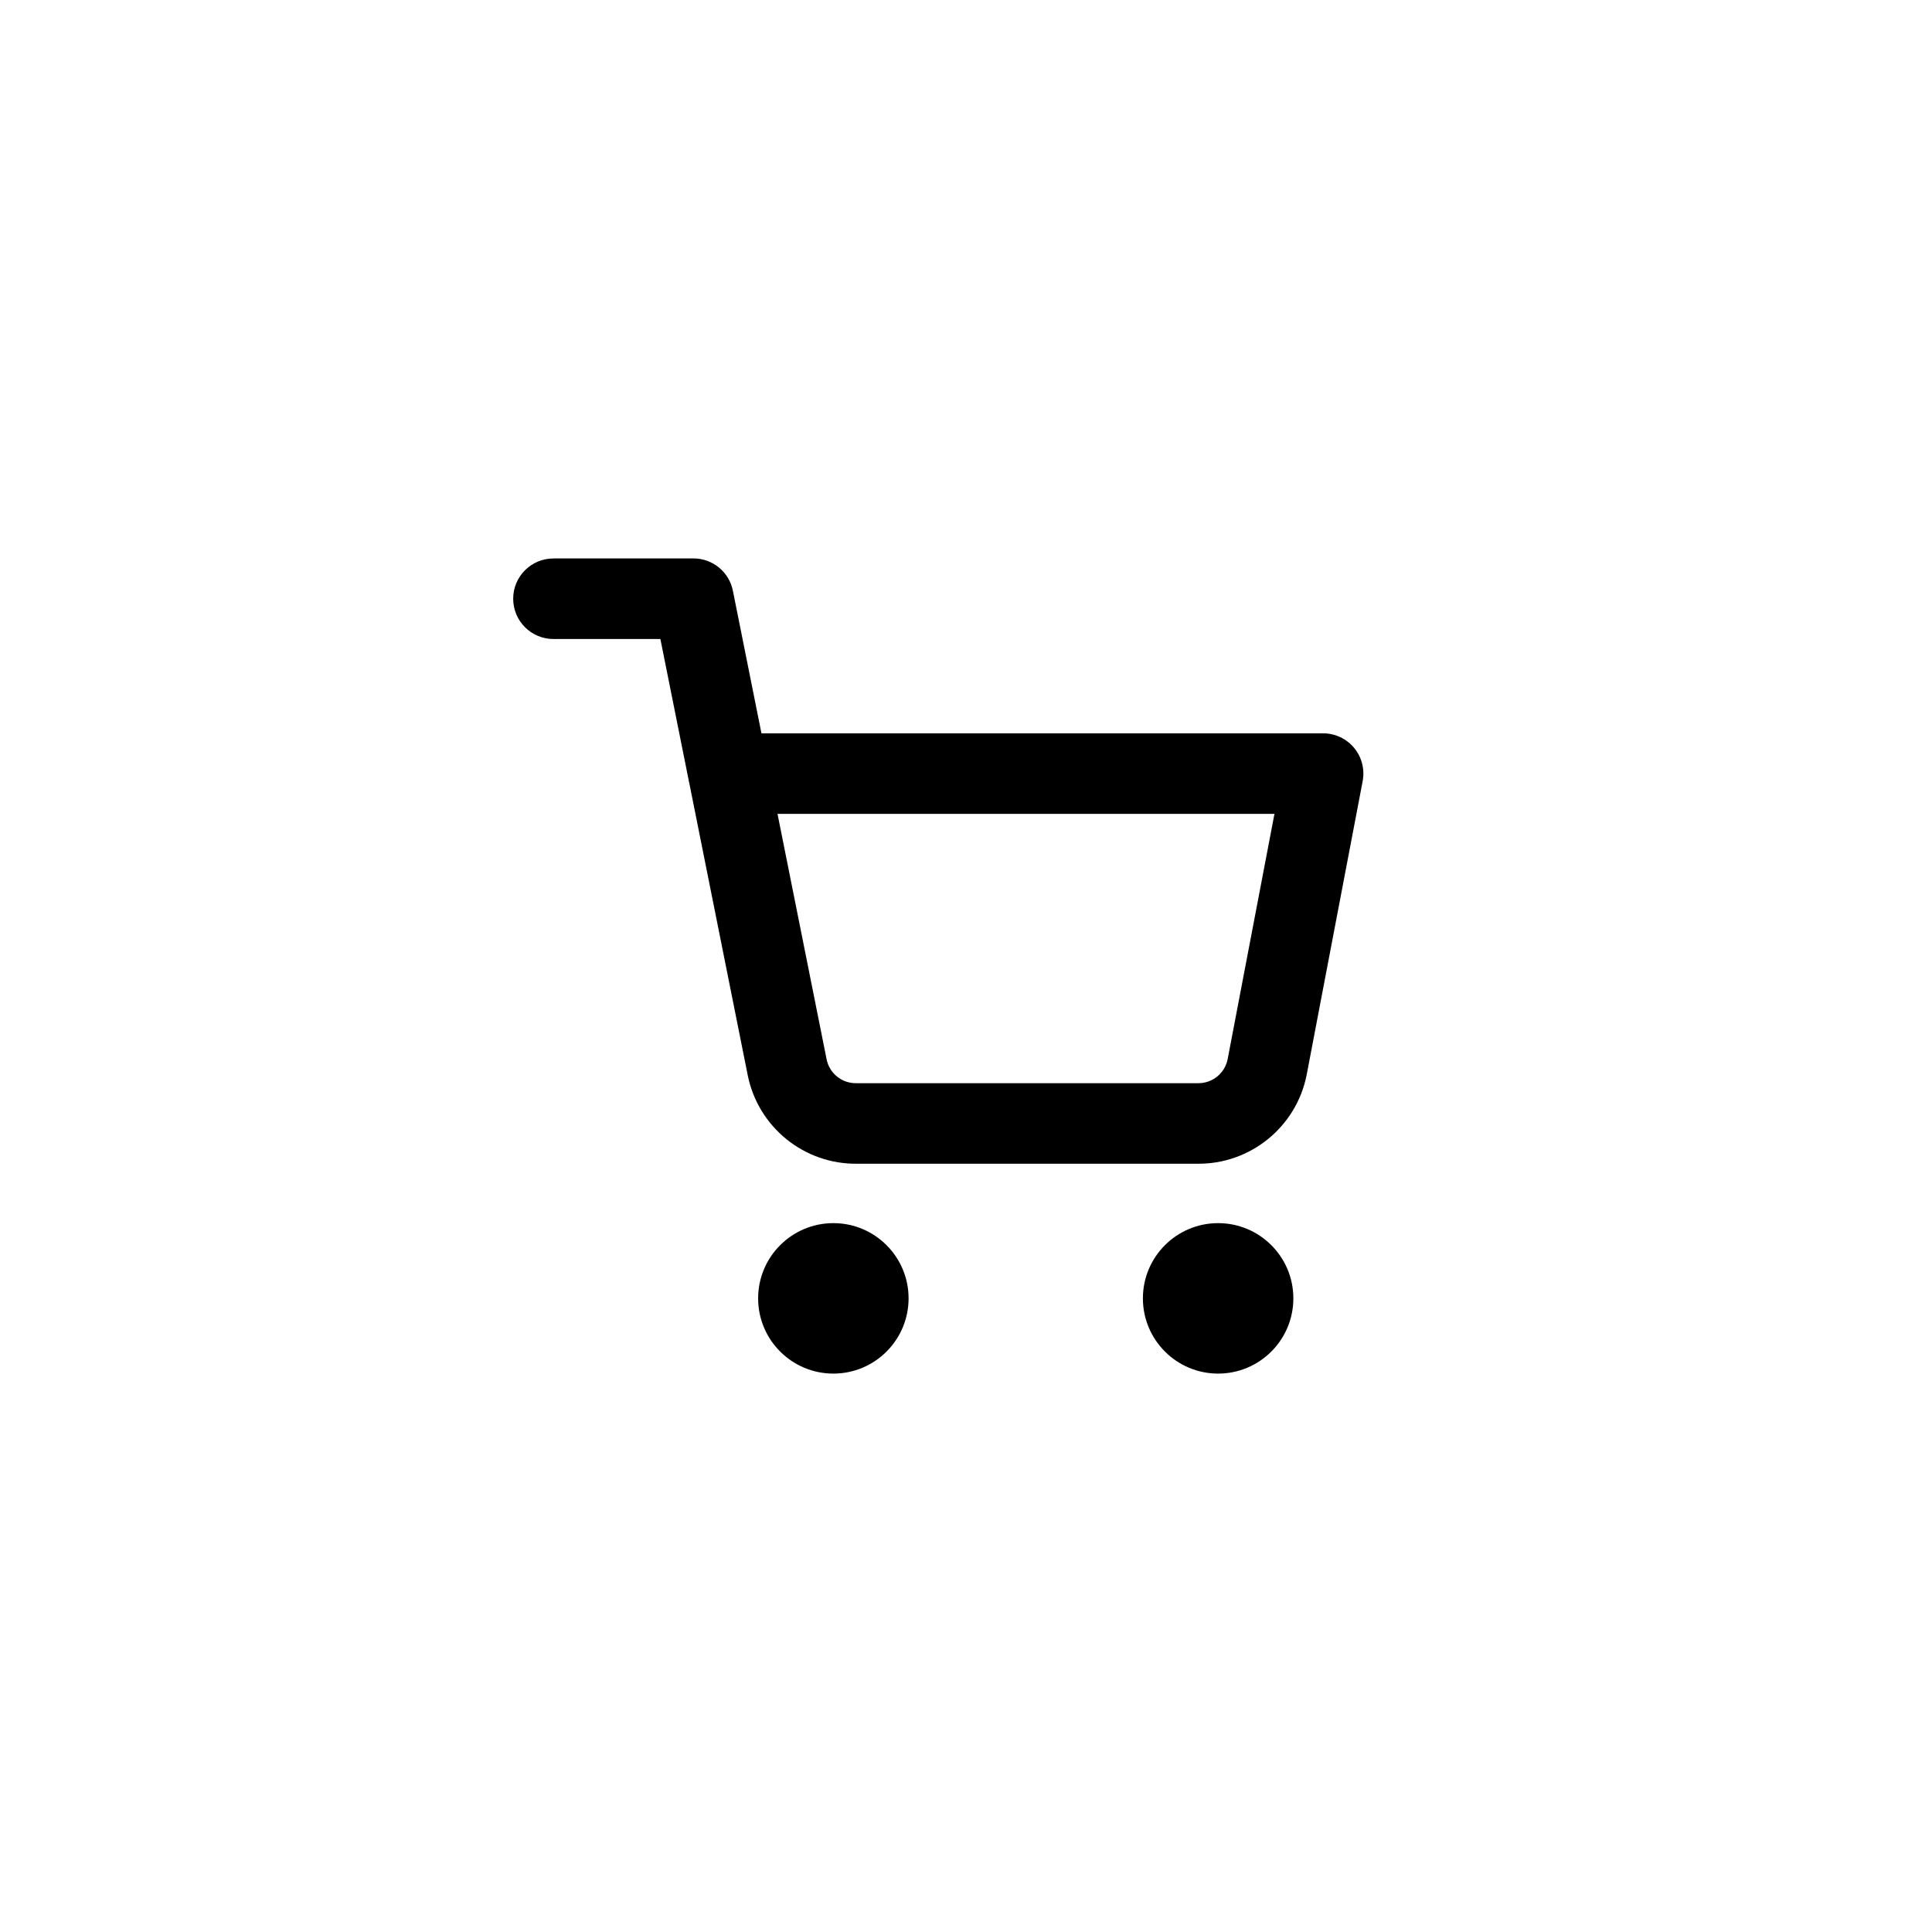
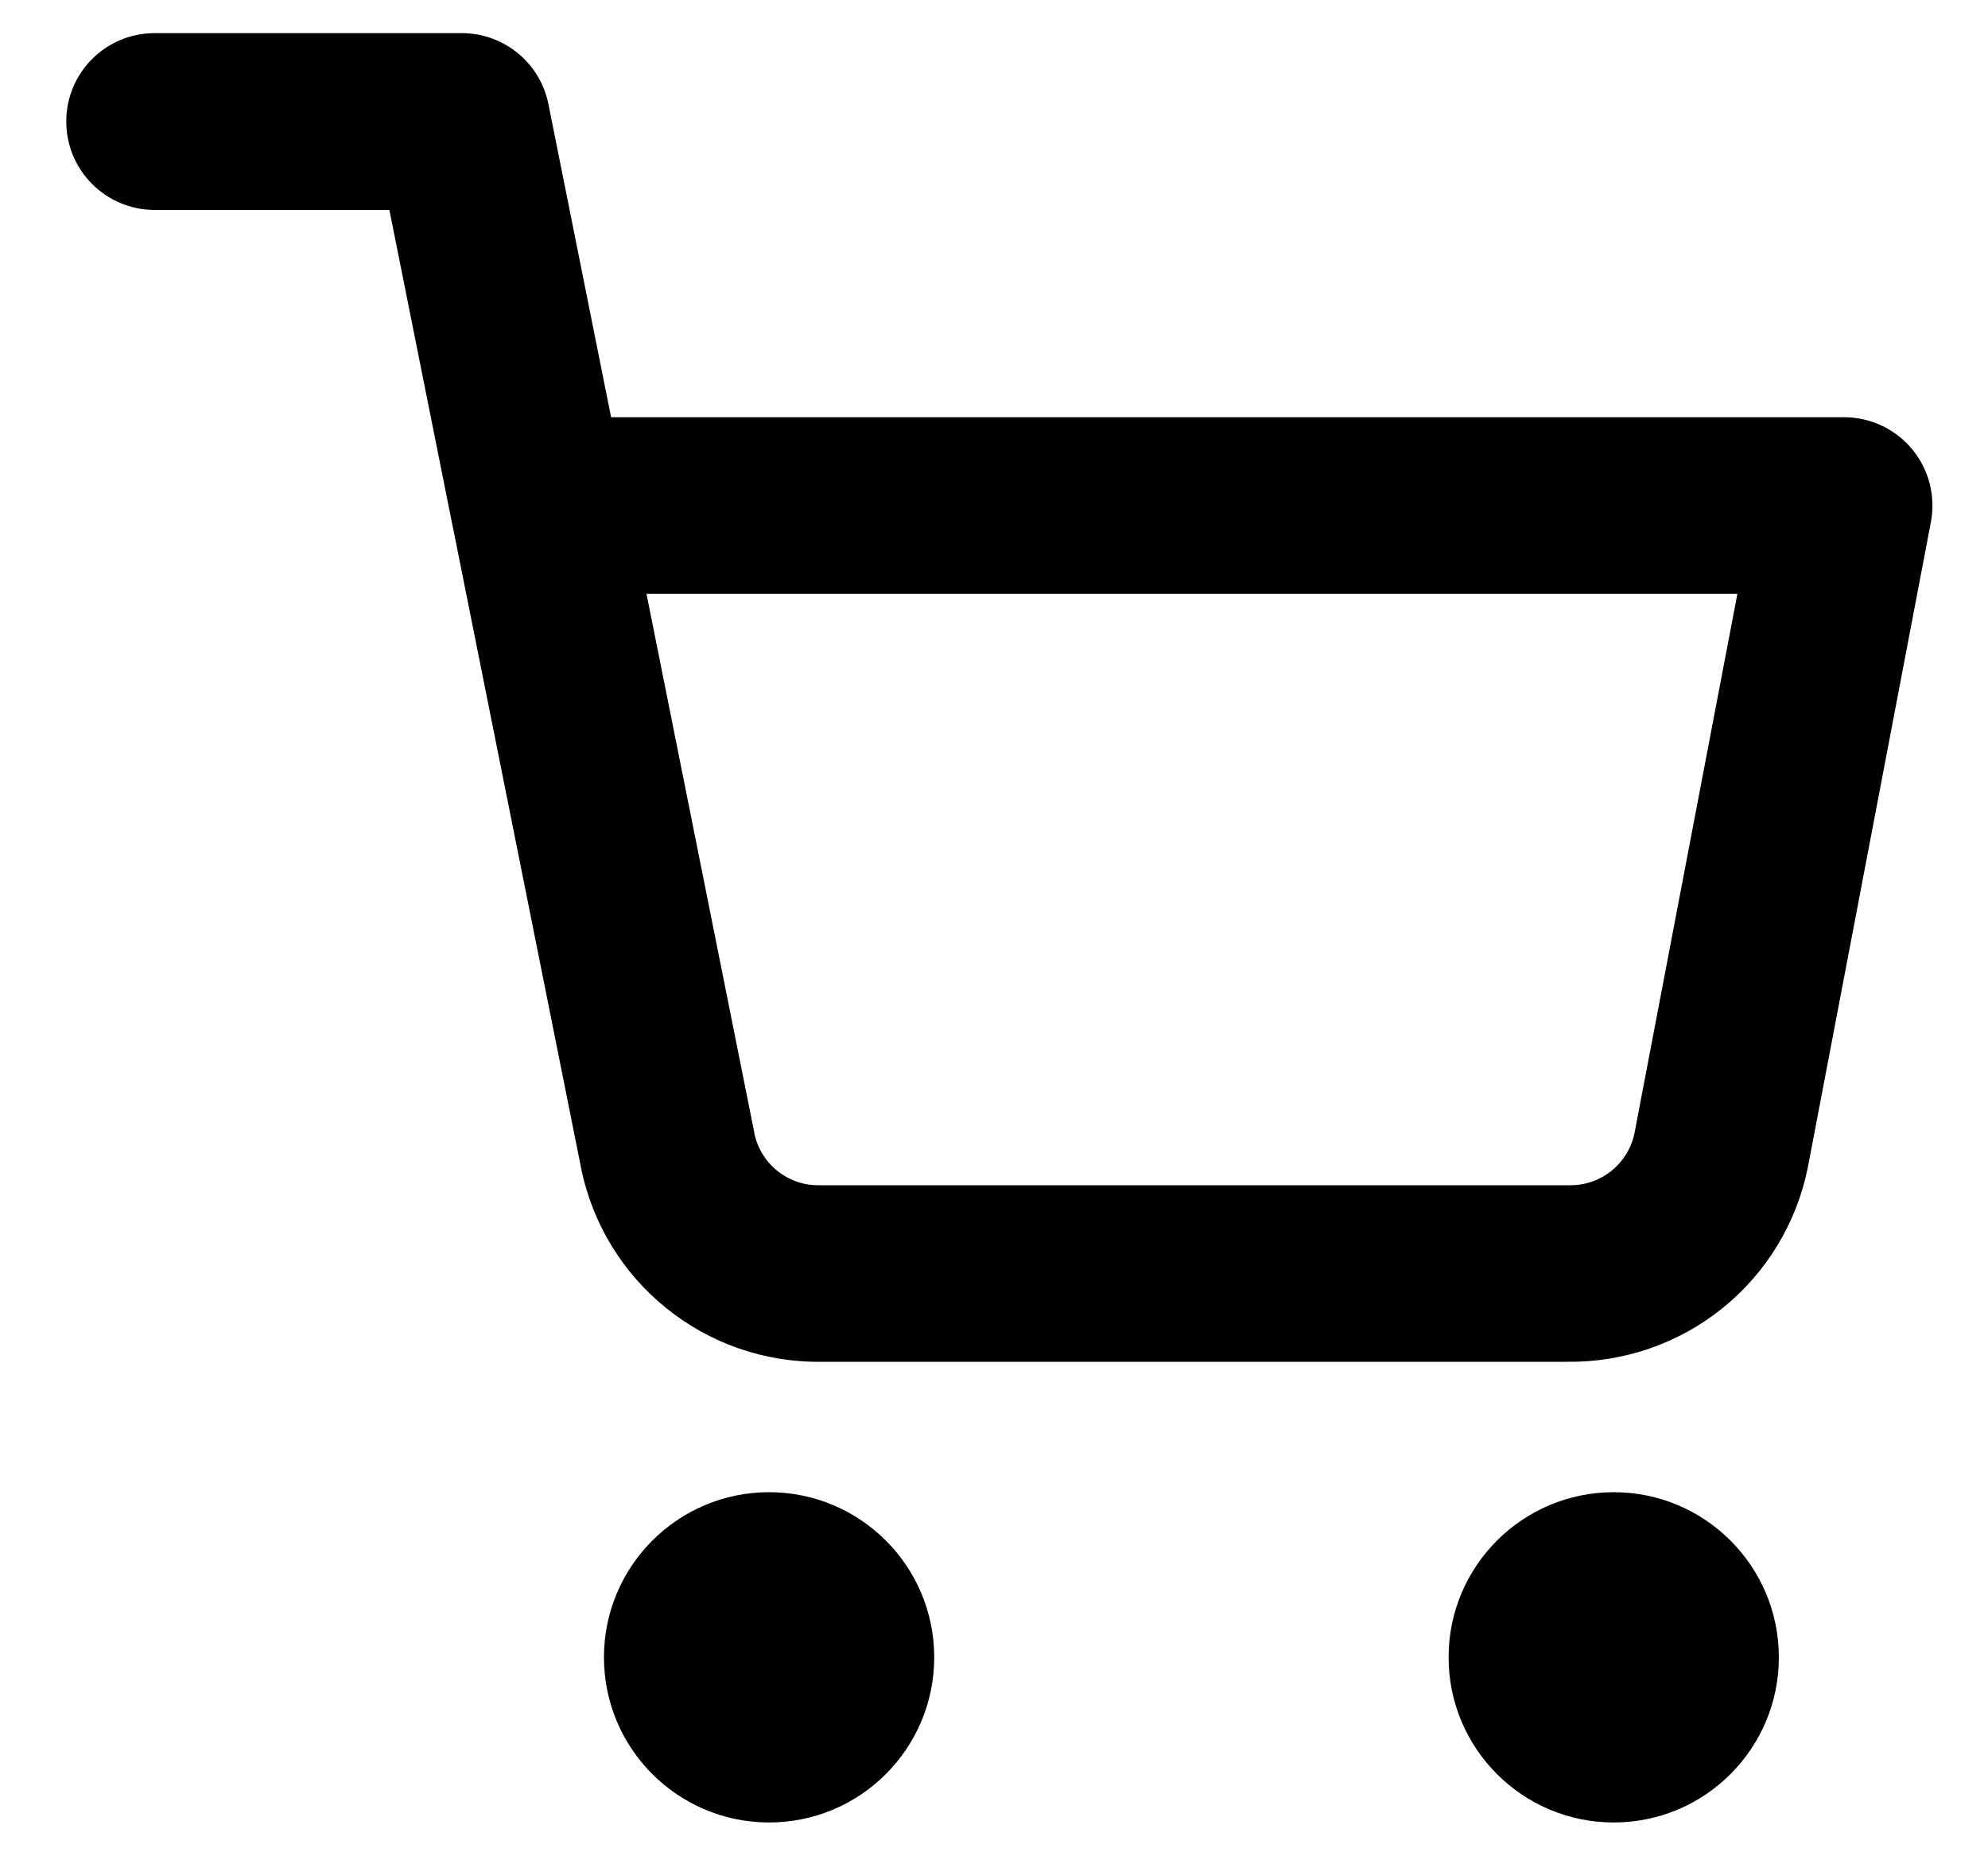
- <svg xmlns="http://www.w3.org/2000/svg" width="32" height="32" fill="currentColor">
-   <path fill-rule="evenodd" clip-rule="evenodd" d="M9.167 9.25c-.368 0-.667.298-.667.667 0 .368.298.667.667.667h1.771l.468 2.335c.003.018.006.036.011.053l.967 4.833 0.0.001a1.826 1.826 0 0 0 1.818 1.469h5.621a1.826 1.826 0 0 0 1.819-1.47l.001-.005.927-4.862a.667.667 0 0 0-.141-.55.667.667 0 0 0-.514-.242h-9.303l-.473-2.361c-.062-.312-.336-.536-.654-.536H9.167Zm4.524 8.294-.813-4.064h8.231l-.776 4.067a.492.492 0 0 1-.174.285.493.493 0 0 1-.318.109v-0H14.196v-0l-.013 0a.493.493 0 0 1-.318-.109.492.492 0 0 1-.174-.287l-0-.001Zm-1.134 3.961c0-.688.558-1.246 1.246-1.246.688 0 1.246.558 1.246 1.246 0 .688-.558 1.246-1.246 1.246-.688 0-1.246-.558-1.246-1.246Zm6.373 0c0-.688.558-1.246 1.246-1.246.688 0 1.246.558 1.246 1.246 0 .688-.558 1.246-1.246 1.246-.688 0-1.246-.558-1.246-1.246Z" />
+ <svg xmlns="http://www.w3.org/2000/svg" width="15" height="14" fill="currentColor">
+   <path fill-rule="evenodd" clip-rule="evenodd" d="M1.167.25C.798.25.5.548.5.917c0 .368.298.667.667.667h1.771l.467 2.335a.664.664 0 0 0 .011.053l.967 4.833 0.0.001a1.826 1.826 0 0 0 1.818 1.469h5.621c.426.006.841-.136 1.173-.403a1.826 1.826 0 0 0 .646-1.066l.001-.005.927-4.861a.667.667 0 0 0-.141-.55.667.667 0 0 0-.514-.242H4.611L4.138.786C4.076.474 3.802.25 3.484.25H1.167Zm4.524 8.294L4.878 4.481h8.231l-.776 4.067a.492.492 0 0 1-.174.286.492.492 0 0 1-.318.109v-0H6.196v-0l-.013 0a.492.492 0 0 1-.492-.396l-0-.001ZM4.557 12.505c0-.688.558-1.246 1.246-1.246.688 0 1.246.558 1.246 1.246 0 .688-.558 1.246-1.246 1.246-.688 0-1.246-.558-1.246-1.246Zm6.373 0c0-.688.558-1.246 1.246-1.246.688 0 1.246.558 1.246 1.246 0 .688-.558 1.246-1.246 1.246-.688 0-1.246-.558-1.246-1.246Z" />
</svg>
